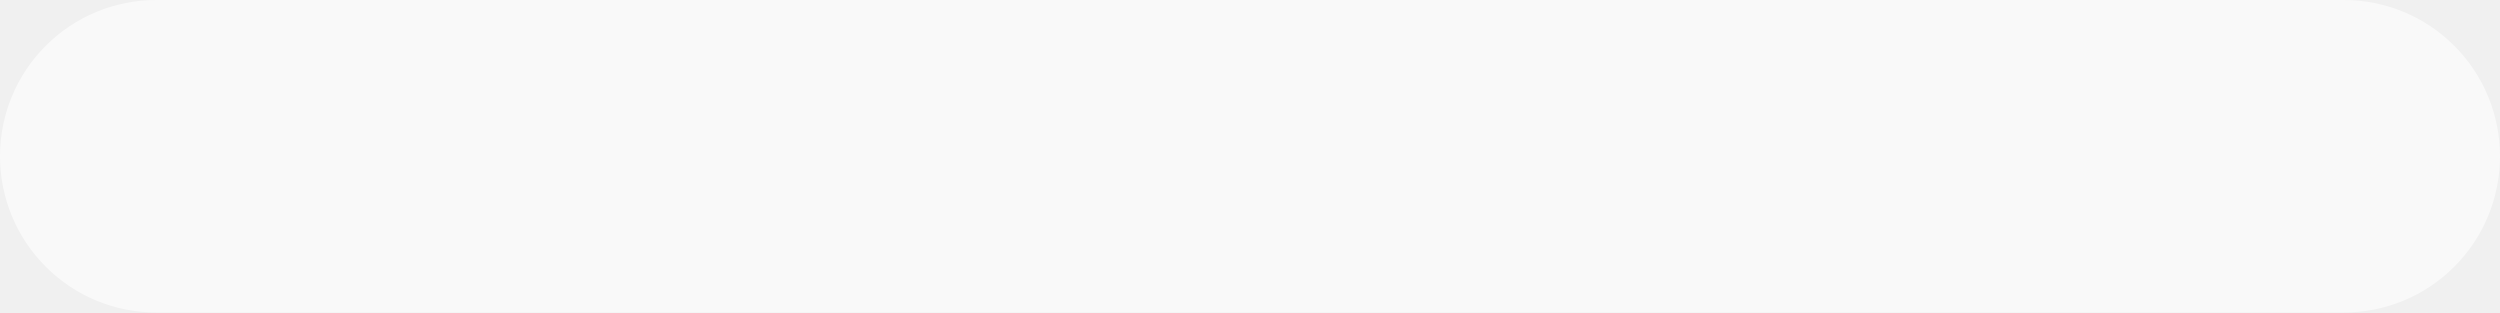
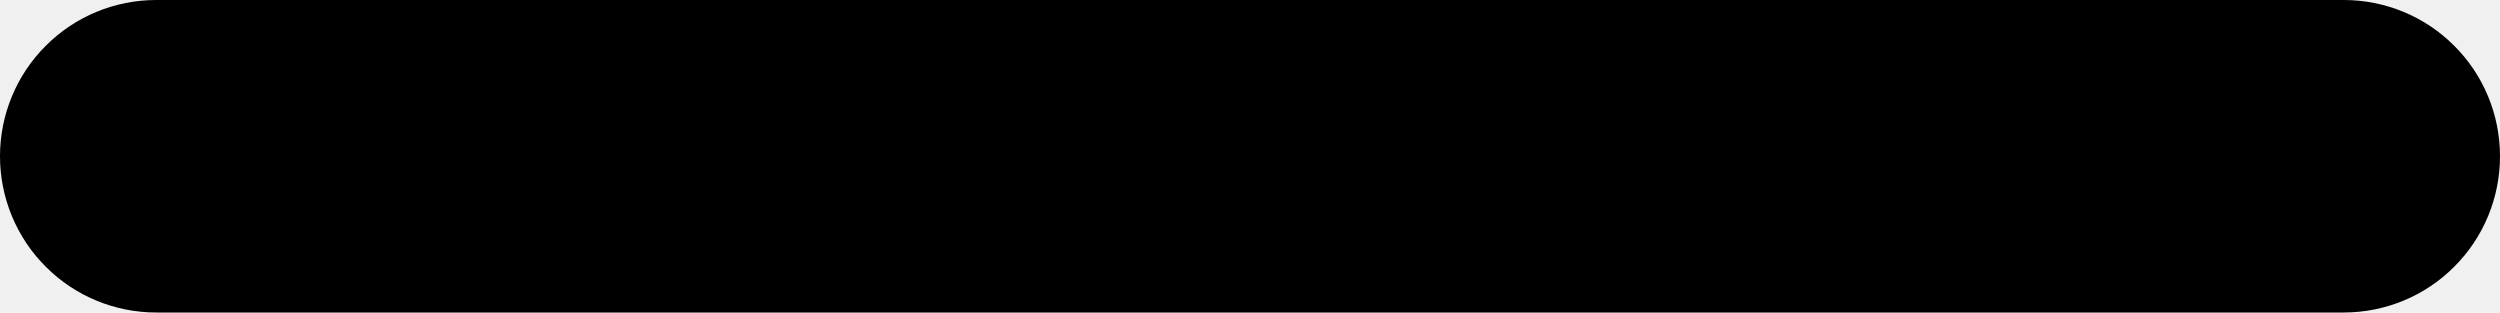
<svg xmlns="http://www.w3.org/2000/svg" width="16" height="2" viewBox="0 0 16 2" fill="none">
-   <path d="M15 0H1C0.735 0 0.48 0.105 0.293 0.293C0.105 0.48 0 0.735 0 1C0 1.265 0.105 1.52 0.293 1.707C0.48 1.895 0.735 2 1 2H15C15.265 2 15.52 1.895 15.707 1.707C15.895 1.52 16 1.265 16 1C16 0.735 15.895 0.48 15.707 0.293C15.52 0.105 15.265 0 15 0Z" fill="white" fill-opacity="0.6" />
+   <path d="M15 0H1C0.735 0 0.48 0.105 0.293 0.293C0.105 0.48 0 0.735 0 1C0 1.265 0.105 1.52 0.293 1.707C0.48 1.895 0.735 2 1 2H15C15.265 2 15.52 1.895 15.707 1.707C15.895 1.52 16 1.265 16 1C16 0.735 15.895 0.48 15.707 0.293C15.52 0.105 15.265 0 15 0Z" fill="currentColor" />
</svg>
